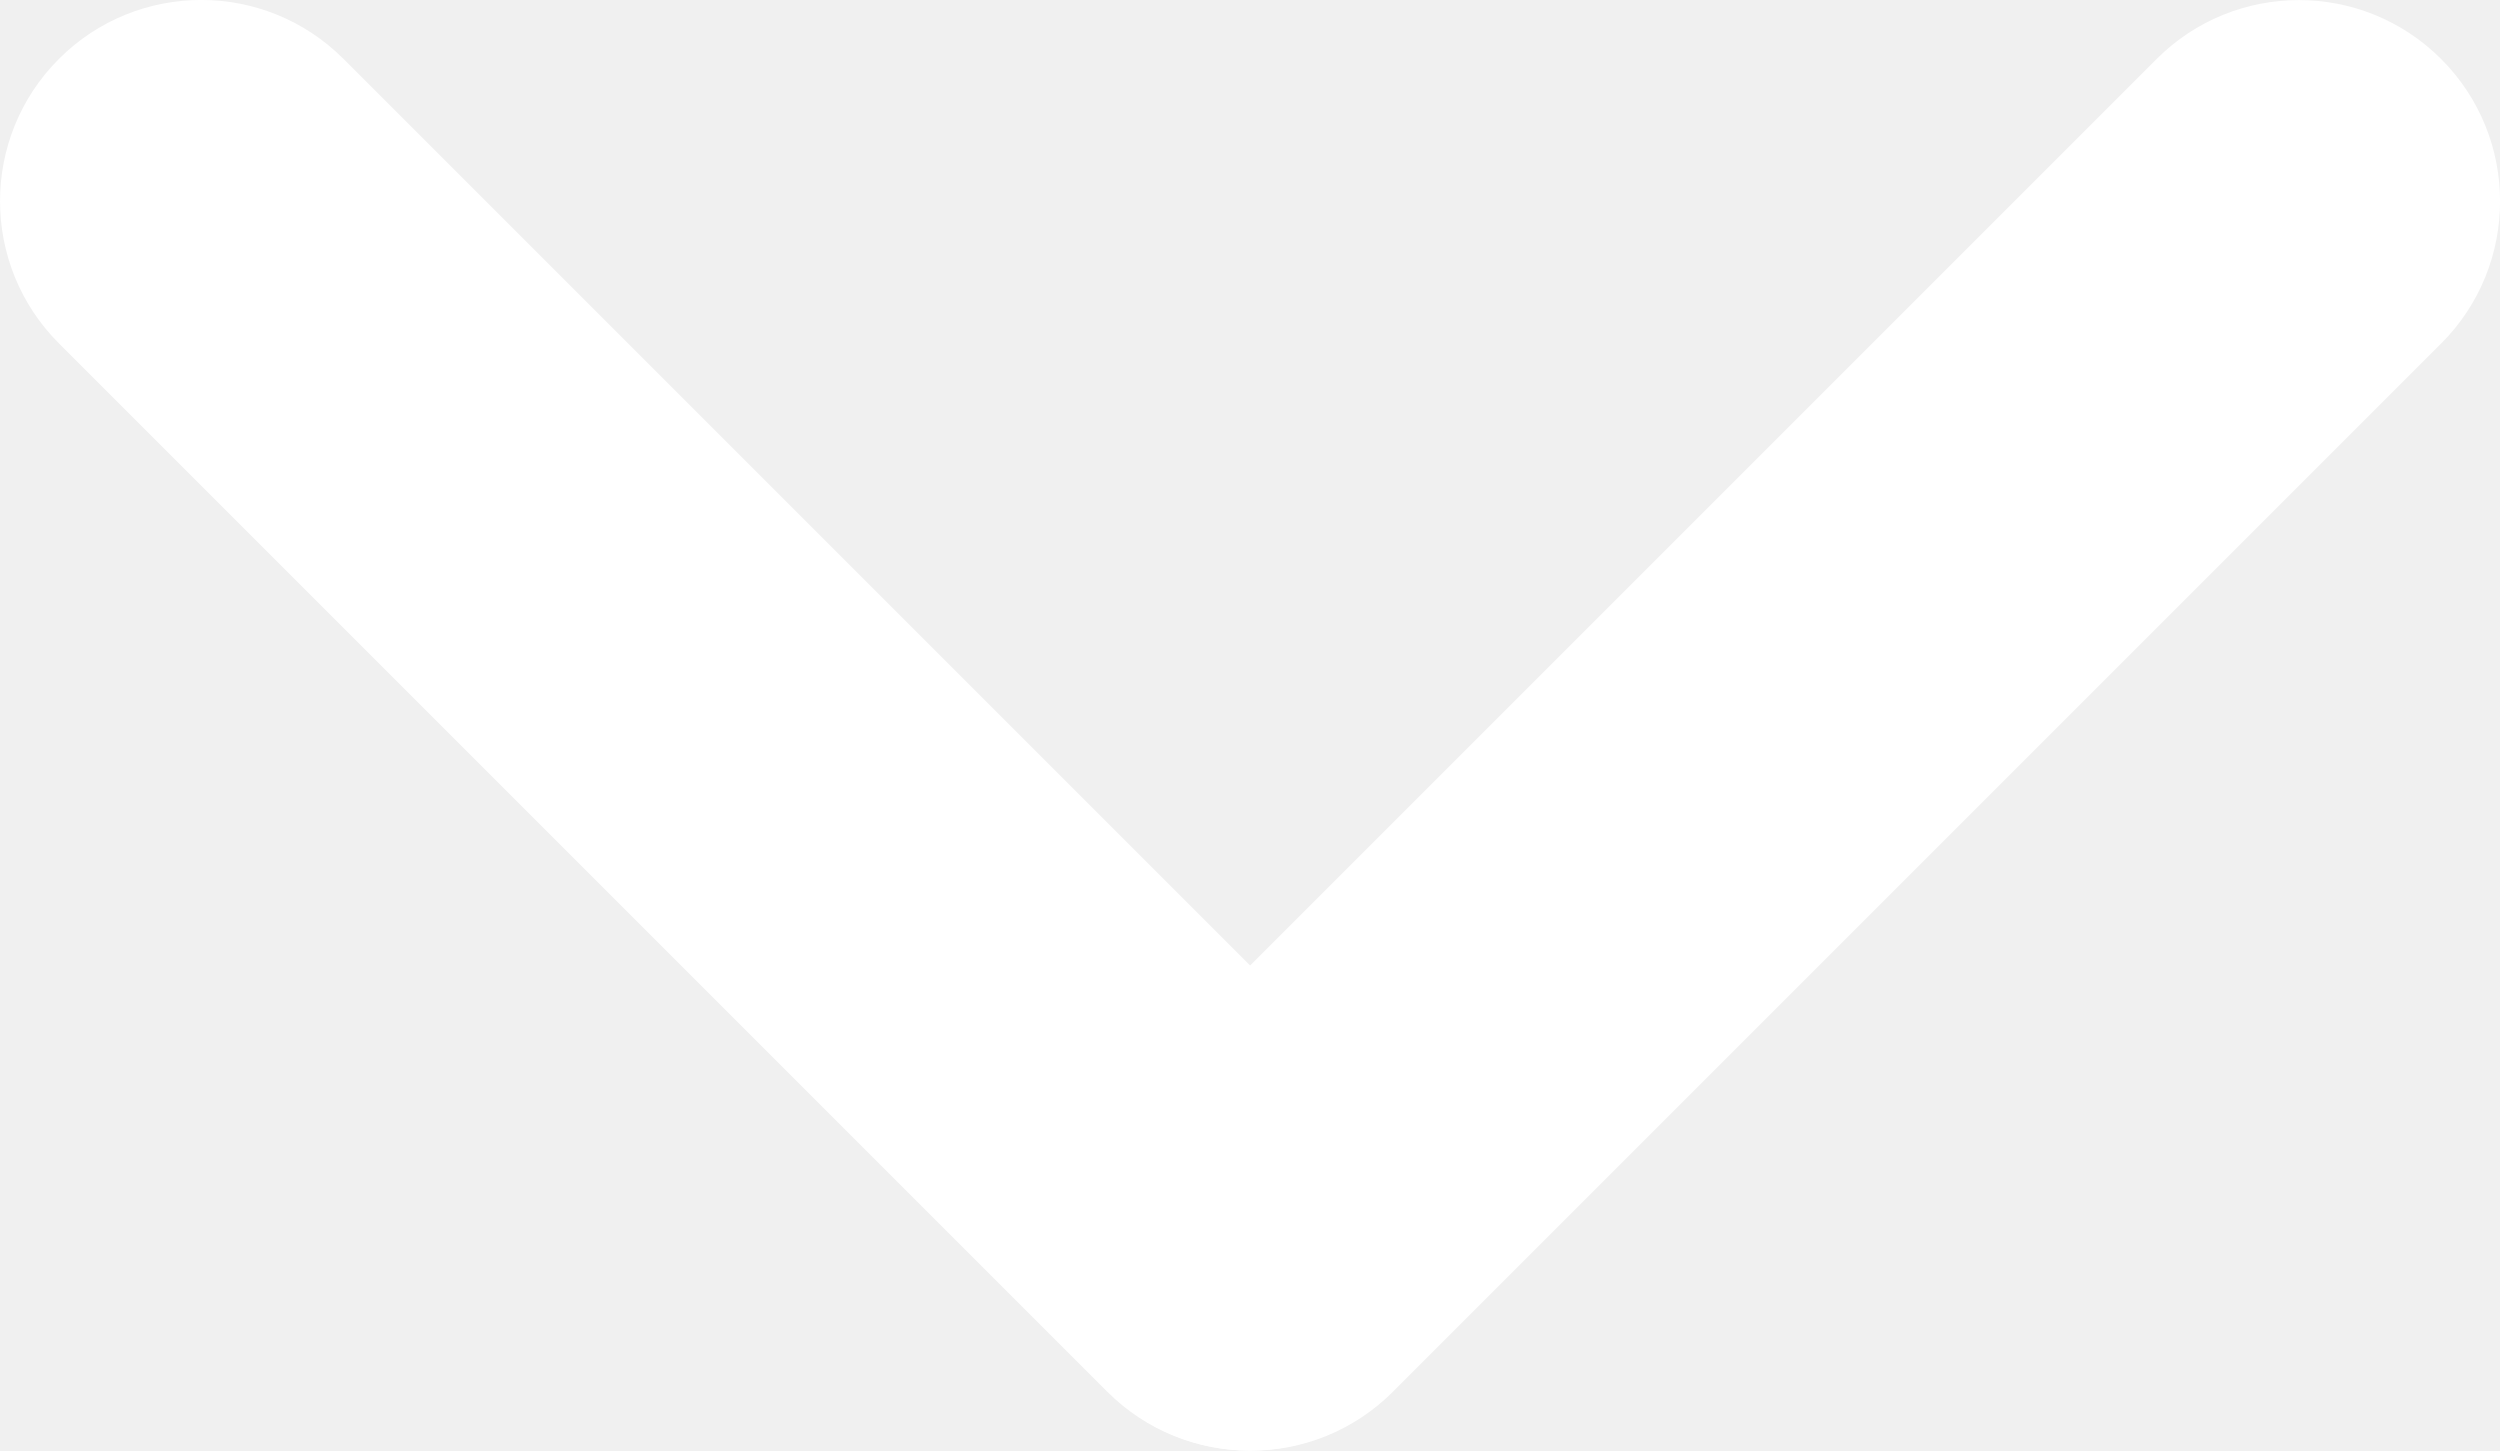
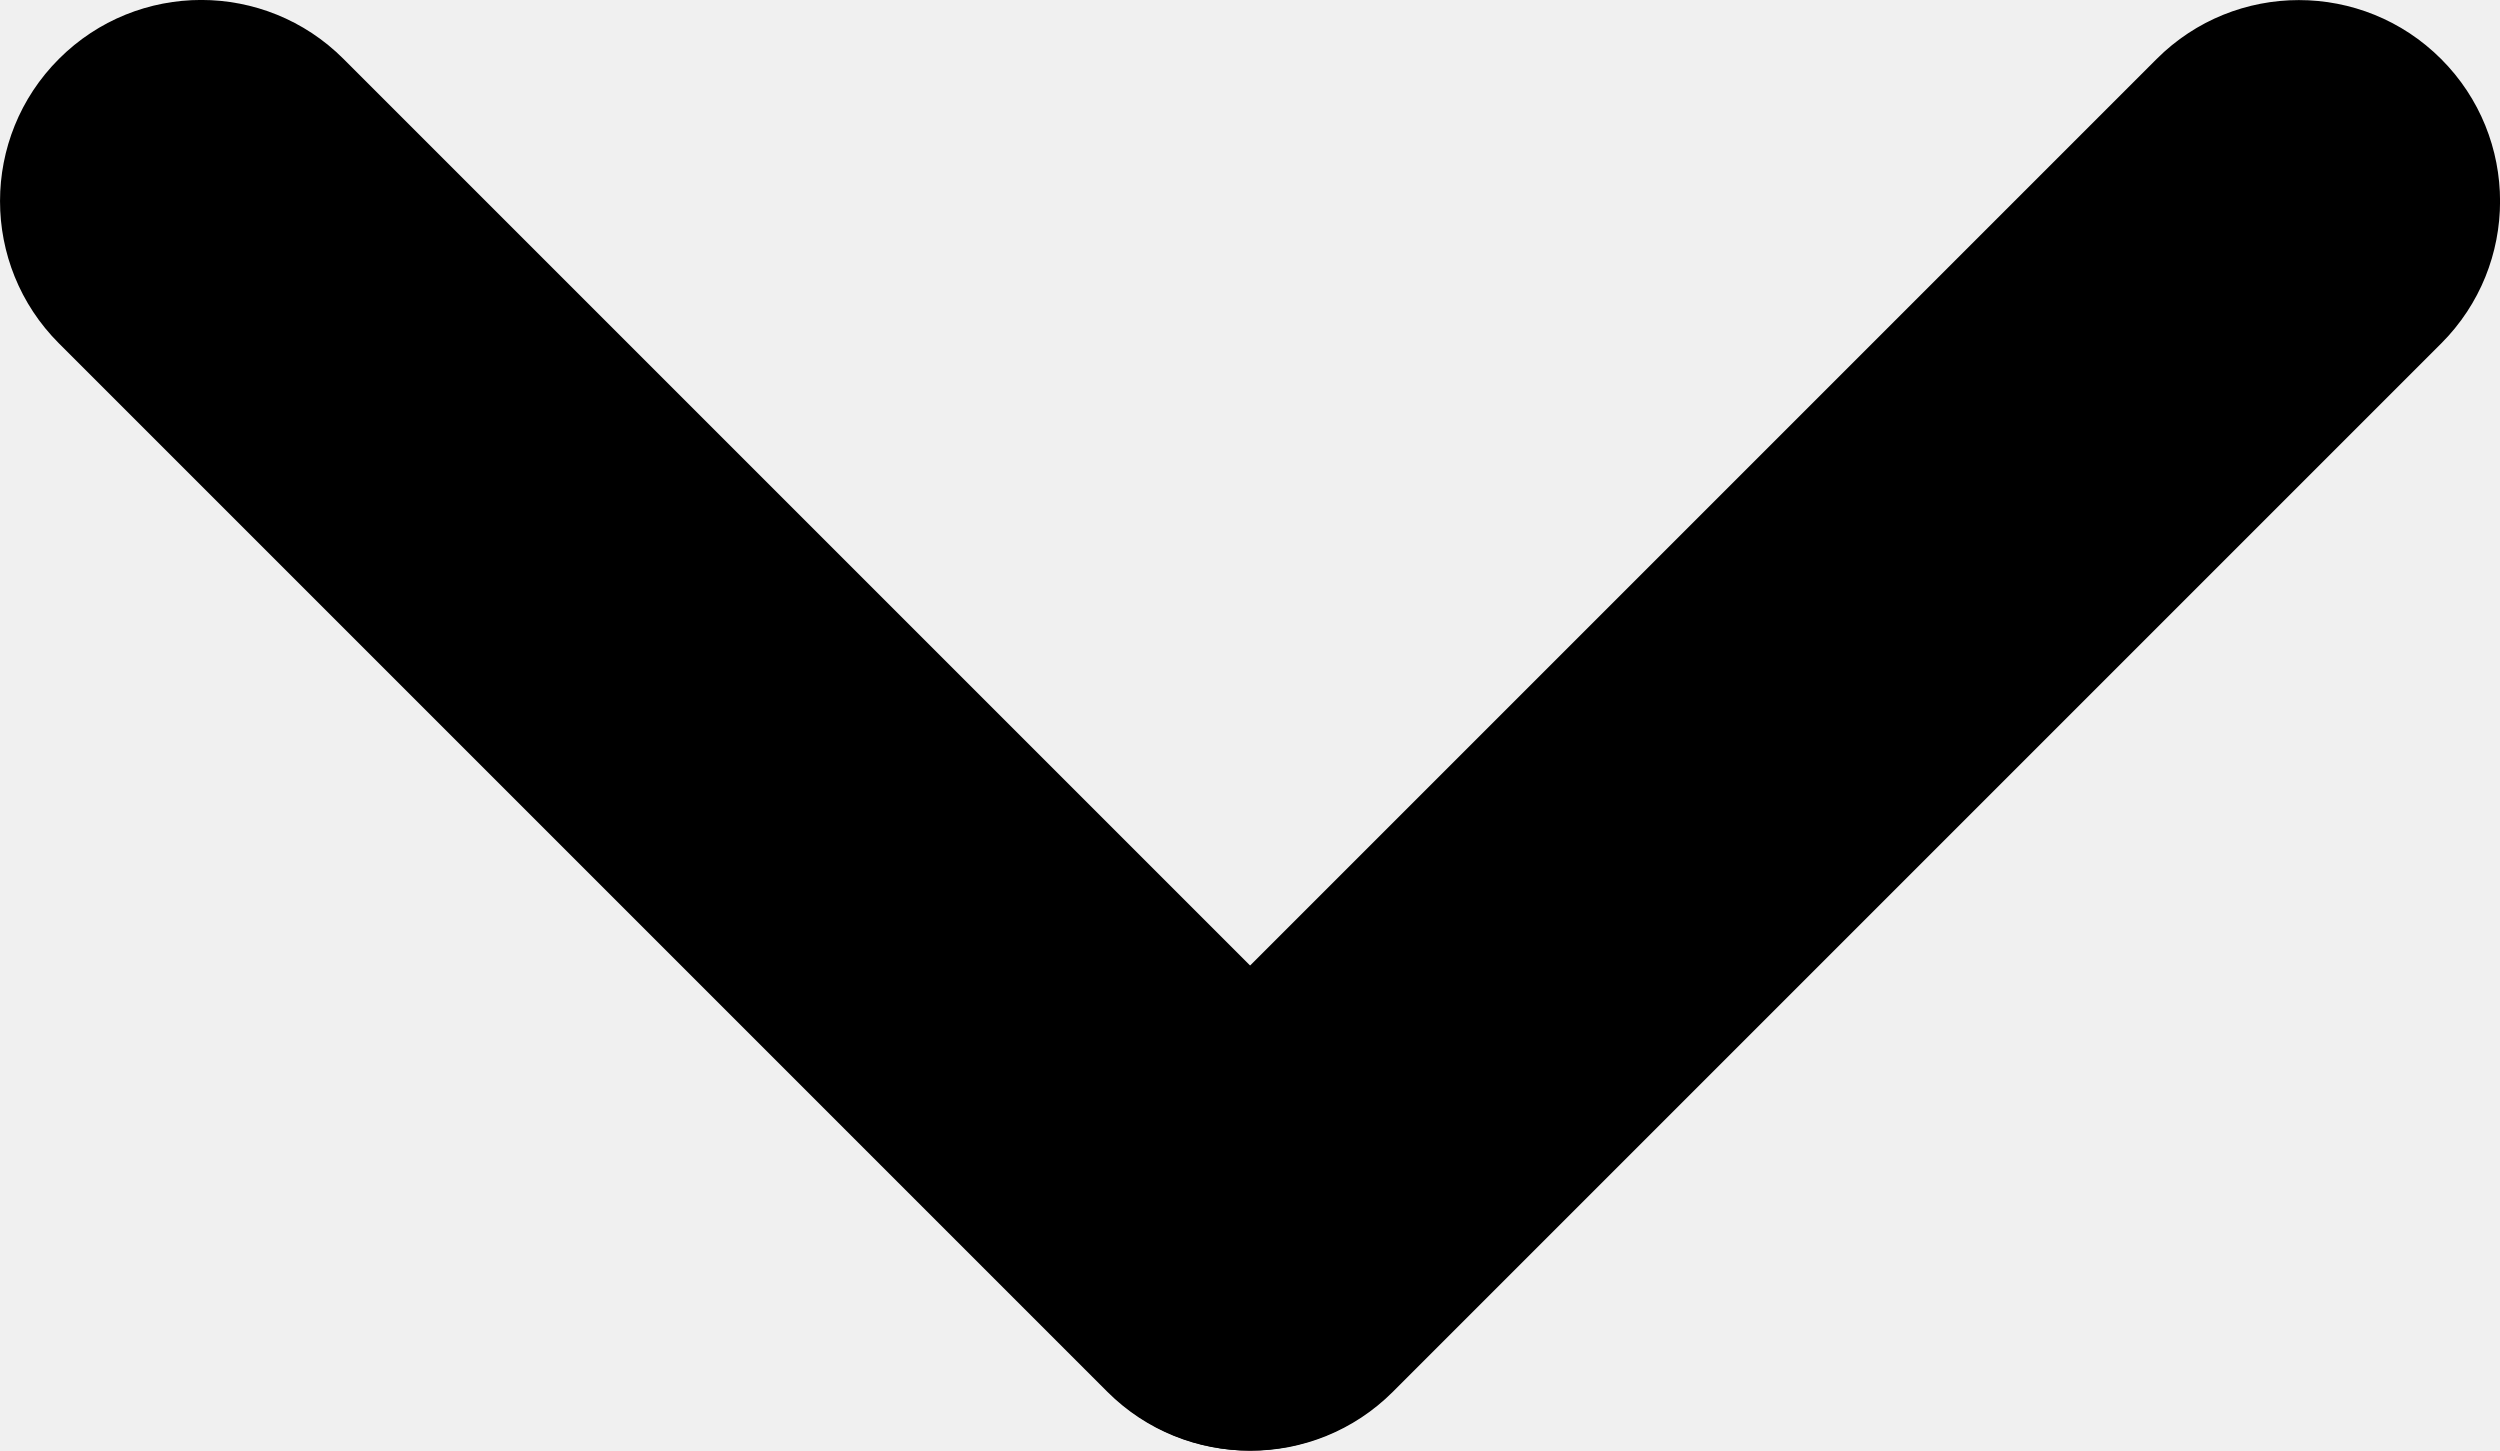
<svg xmlns="http://www.w3.org/2000/svg" id="_Слой_1" data-name="Слой_1" viewBox="0 0 118.05 68.5">
  <defs>
    <style>
		.cls-1 {
- 		fill: #ffffff;
- 		stroke: #ffffff;
+ 		fill: currentColor;
+ 		stroke: currentColor;
		stroke-miterlimit: 10;
		}
	</style>
  </defs>
  <rect class="cls-1" x="-9.75" y="25.25" width="88" height="18" rx="9" ry="9" transform="translate(34.25 -14.19) rotate(45)" />
  <rect class="cls-1" x="39.8" y="25.25" width="88" height="18" rx="9" ry="9" transform="translate(.33 69.29) rotate(-45)" />
</svg>
